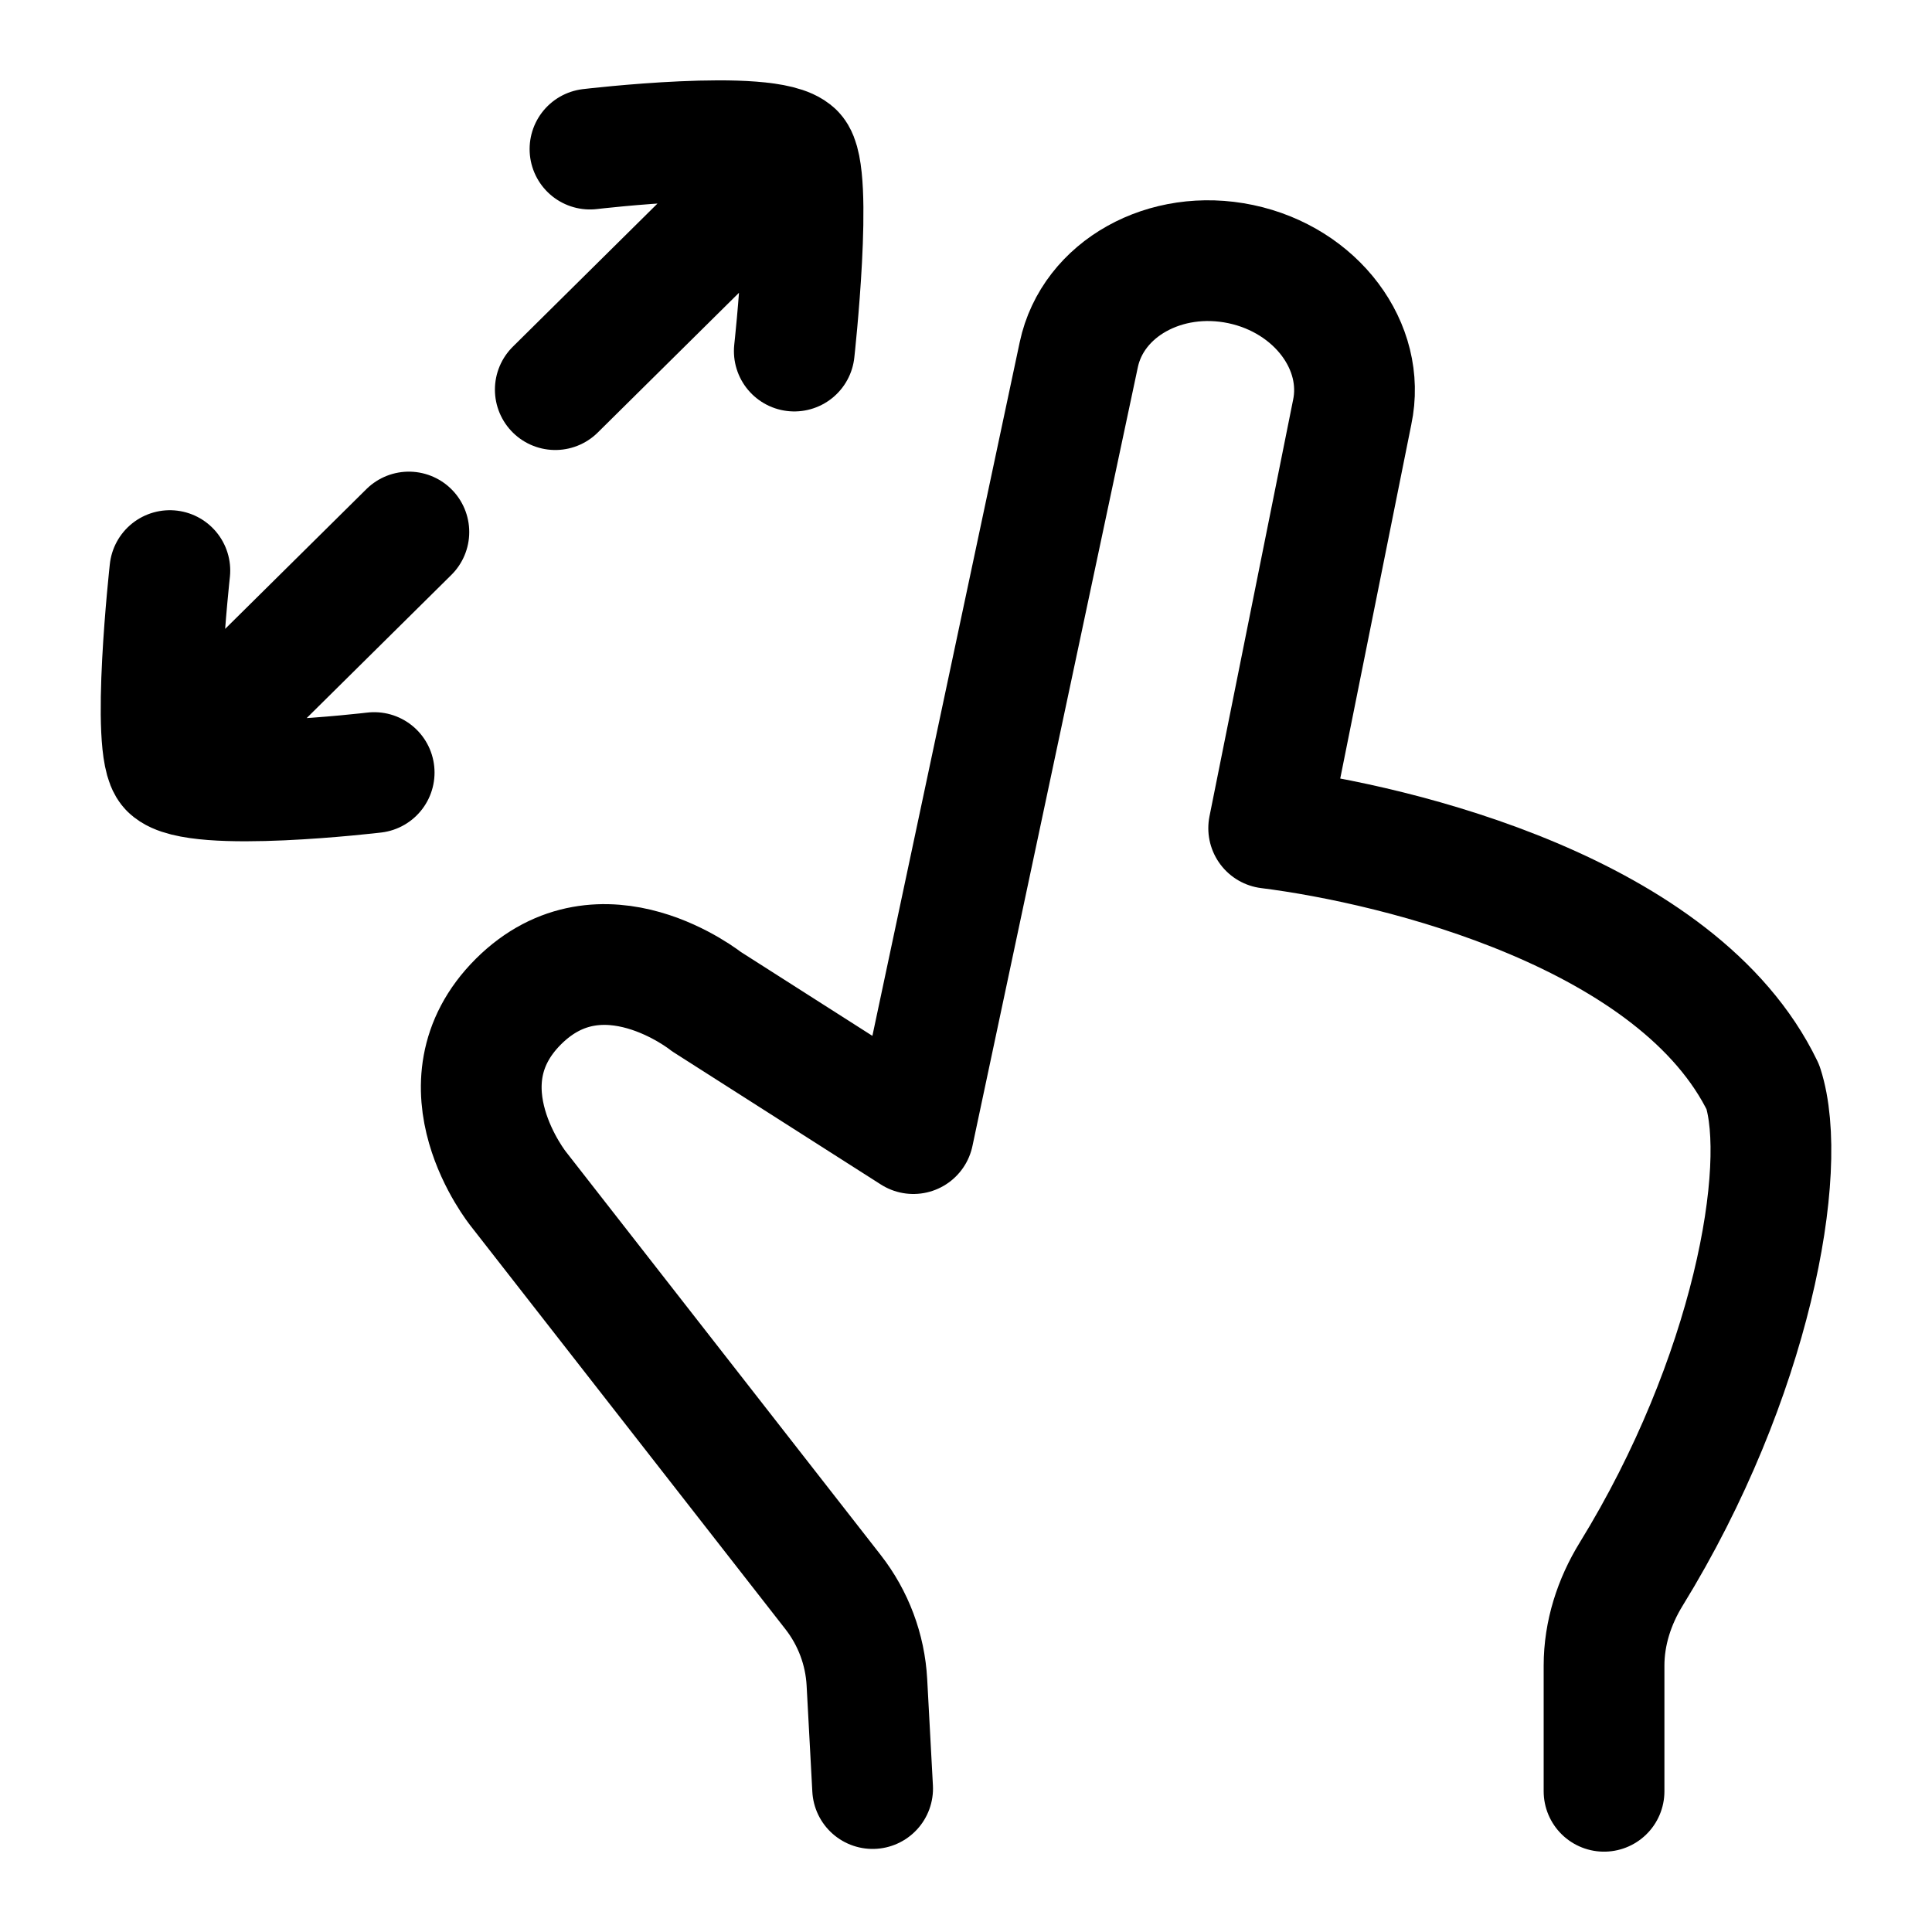
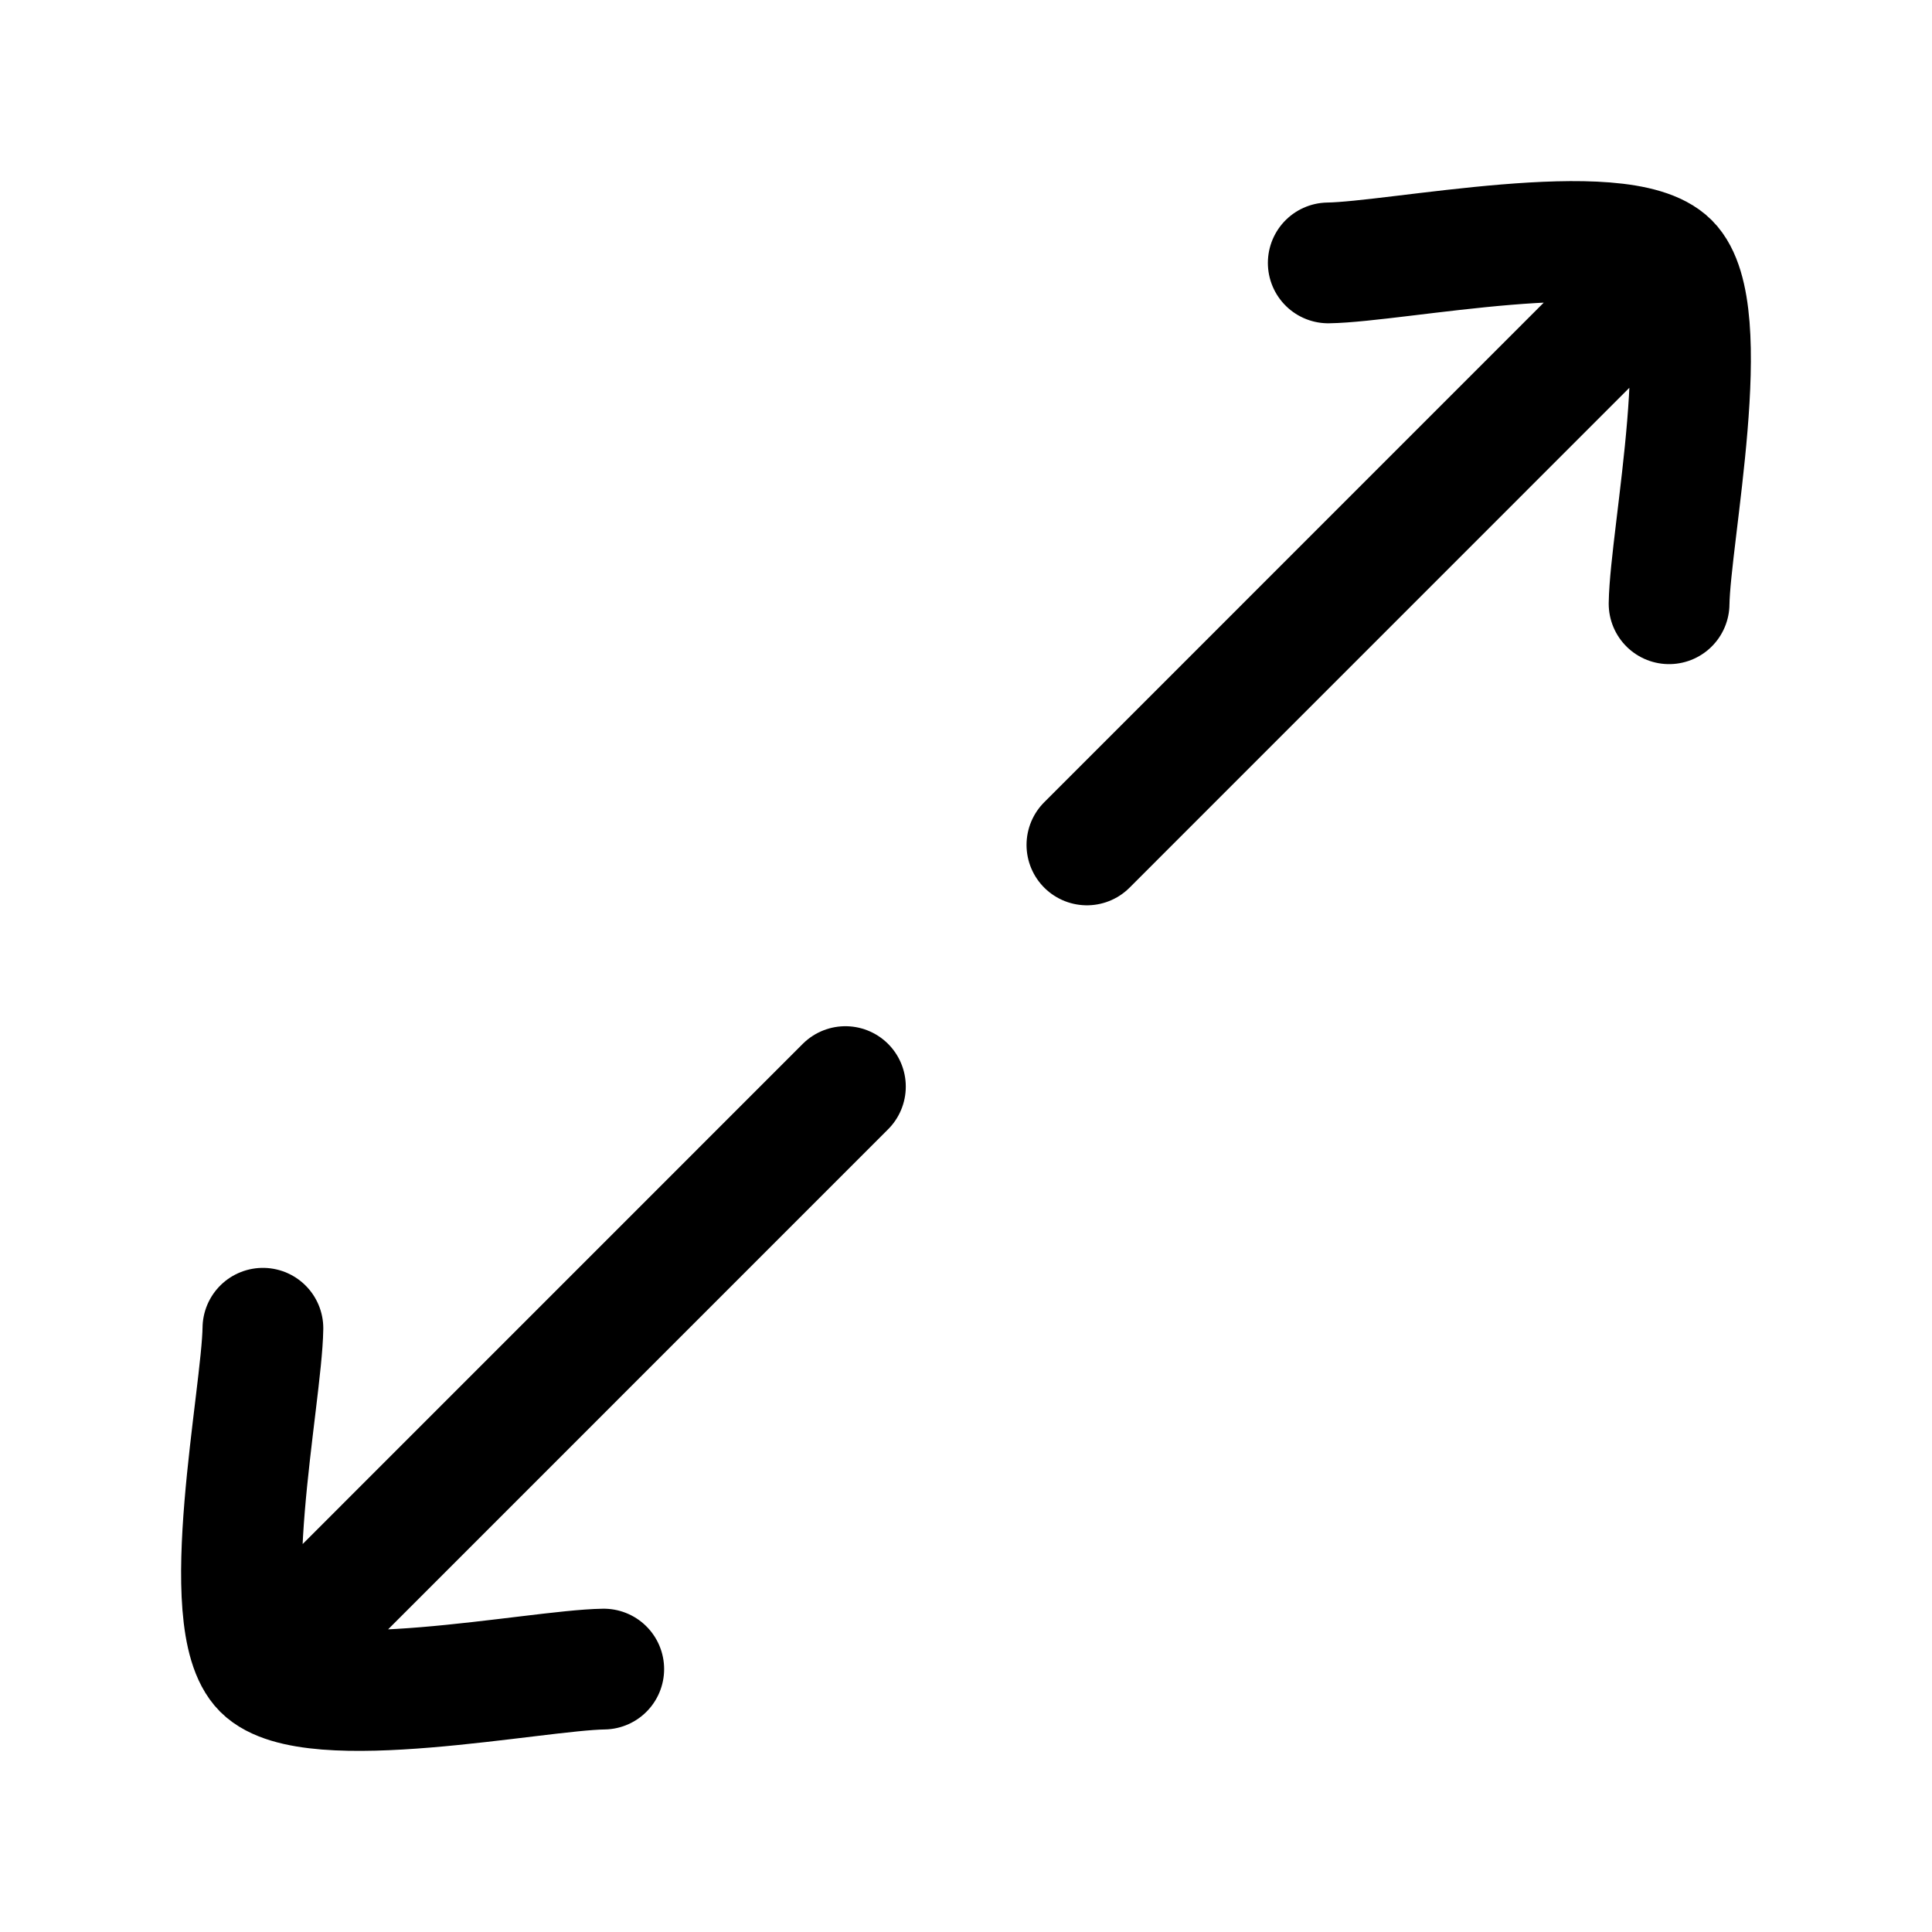
<svg xmlns="http://www.w3.org/2000/svg" width="24" height="24" viewBox="0 0 24 24" fill="none">
-   <path d="M19.926 22.252V20.691C19.926 20.288 20.052 19.897 20.264 19.553C21.758 17.125 22.228 14.52 21.9 13.505C20.857 11.342 17.376 10.491 15.76 10.288L16.797 5.123C16.971 4.304 16.351 3.479 15.414 3.281C14.476 3.083 13.575 3.587 13.401 4.406L11.346 14.082L8.775 12.442C8.775 12.442 7.48 11.406 6.44 12.442C5.401 13.479 6.44 14.77 6.44 14.77L10.349 19.778C10.6 20.1 10.747 20.491 10.769 20.898L10.84 22.218" stroke="currentColor" stroke-linecap="round" stroke-linejoin="round" stroke-width="1.5" />
-   <path d="M7.329 1.852C7.329 1.852 9.549 1.588 9.867 1.902C10.112 2.143 9.867 4.361 9.867 4.361M9.867 1.902L6.898 4.84M4.648 9.597C4.648 9.597 2.428 9.861 2.11 9.547C1.865 9.306 2.11 7.088 2.11 7.088M2.11 9.547L5.079 6.609" stroke="currentColor" stroke-linecap="round" stroke-linejoin="round" stroke-width="1.5" />
+   <path d="M16.5 3.266C17.344 3.254 20.141 2.673 20.734 3.266C21.327 3.859 20.746 6.656 20.734 7.5M20.506 3.491L13.502 10.496" stroke="currentColor" stroke-linecap="round" stroke-linejoin="round" stroke-width="1.5" />
+   <path d="M3.266 16.5C3.254 17.345 2.673 20.141 3.266 20.734C3.859 21.327 6.656 20.746 7.5 20.734M10.502 13.498L3.498 20.503" stroke="currentColor" stroke-linecap="round" stroke-linejoin="round" stroke-width="1.5" />
</svg>
